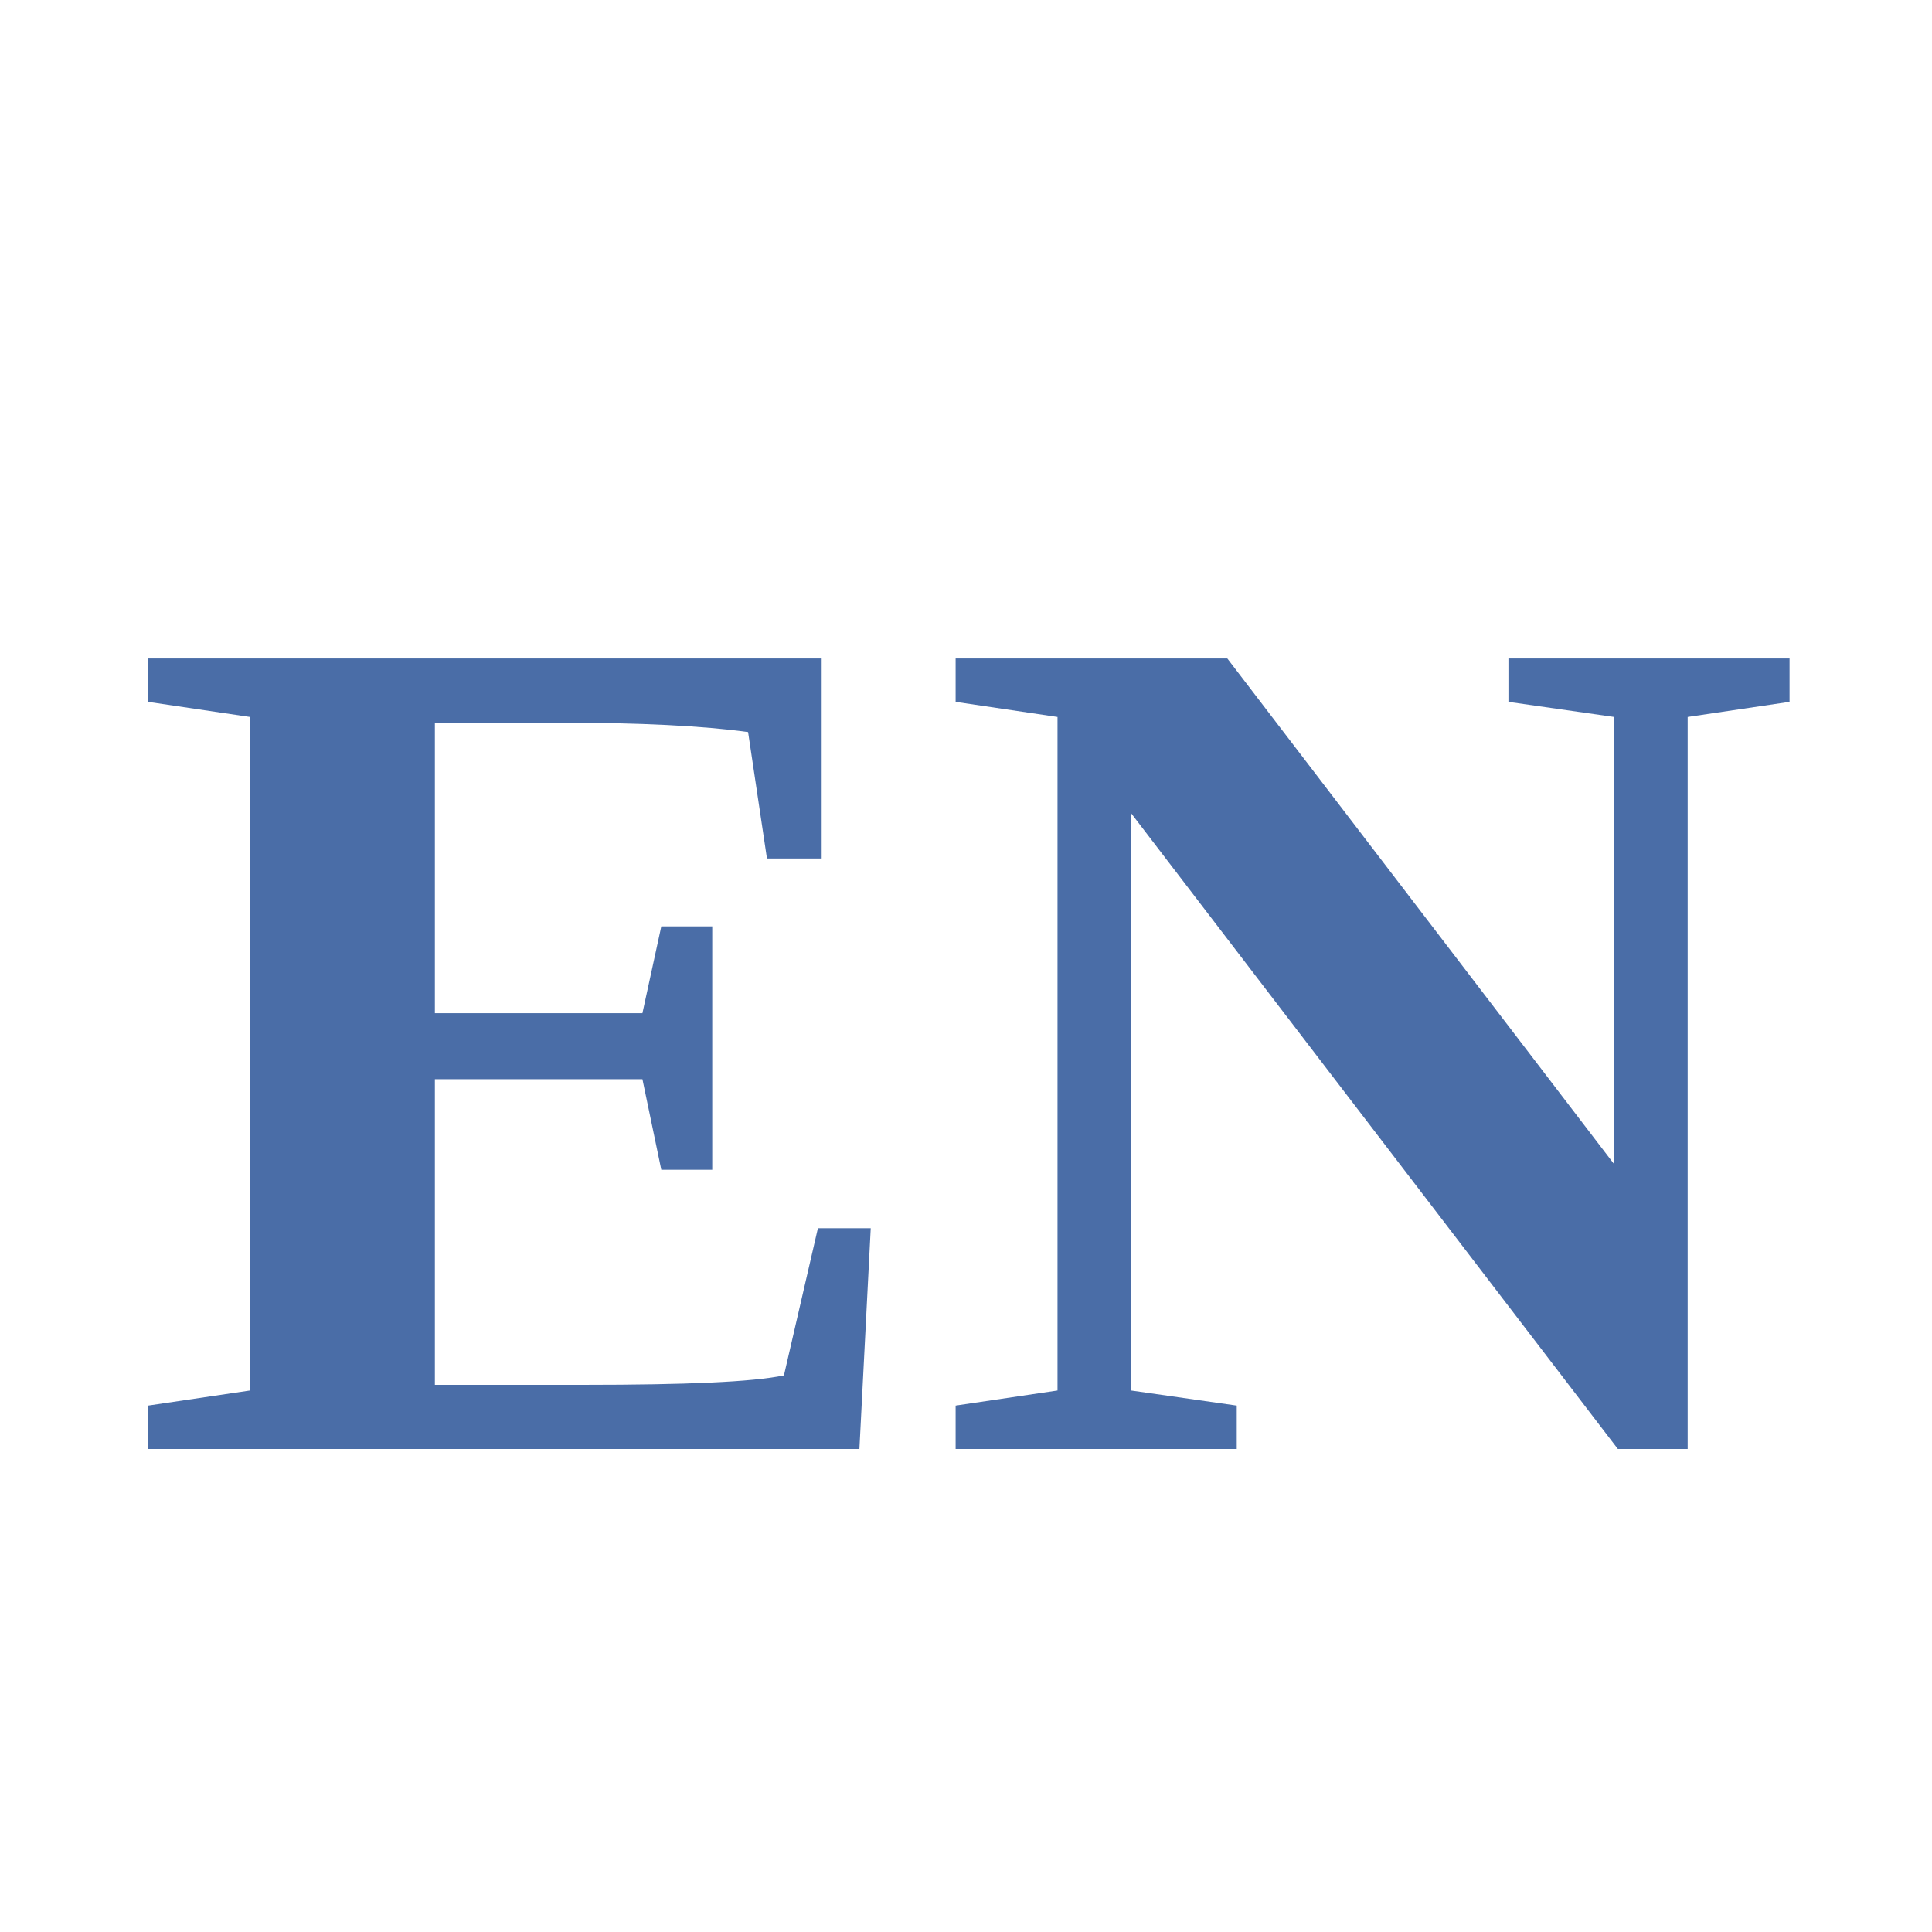
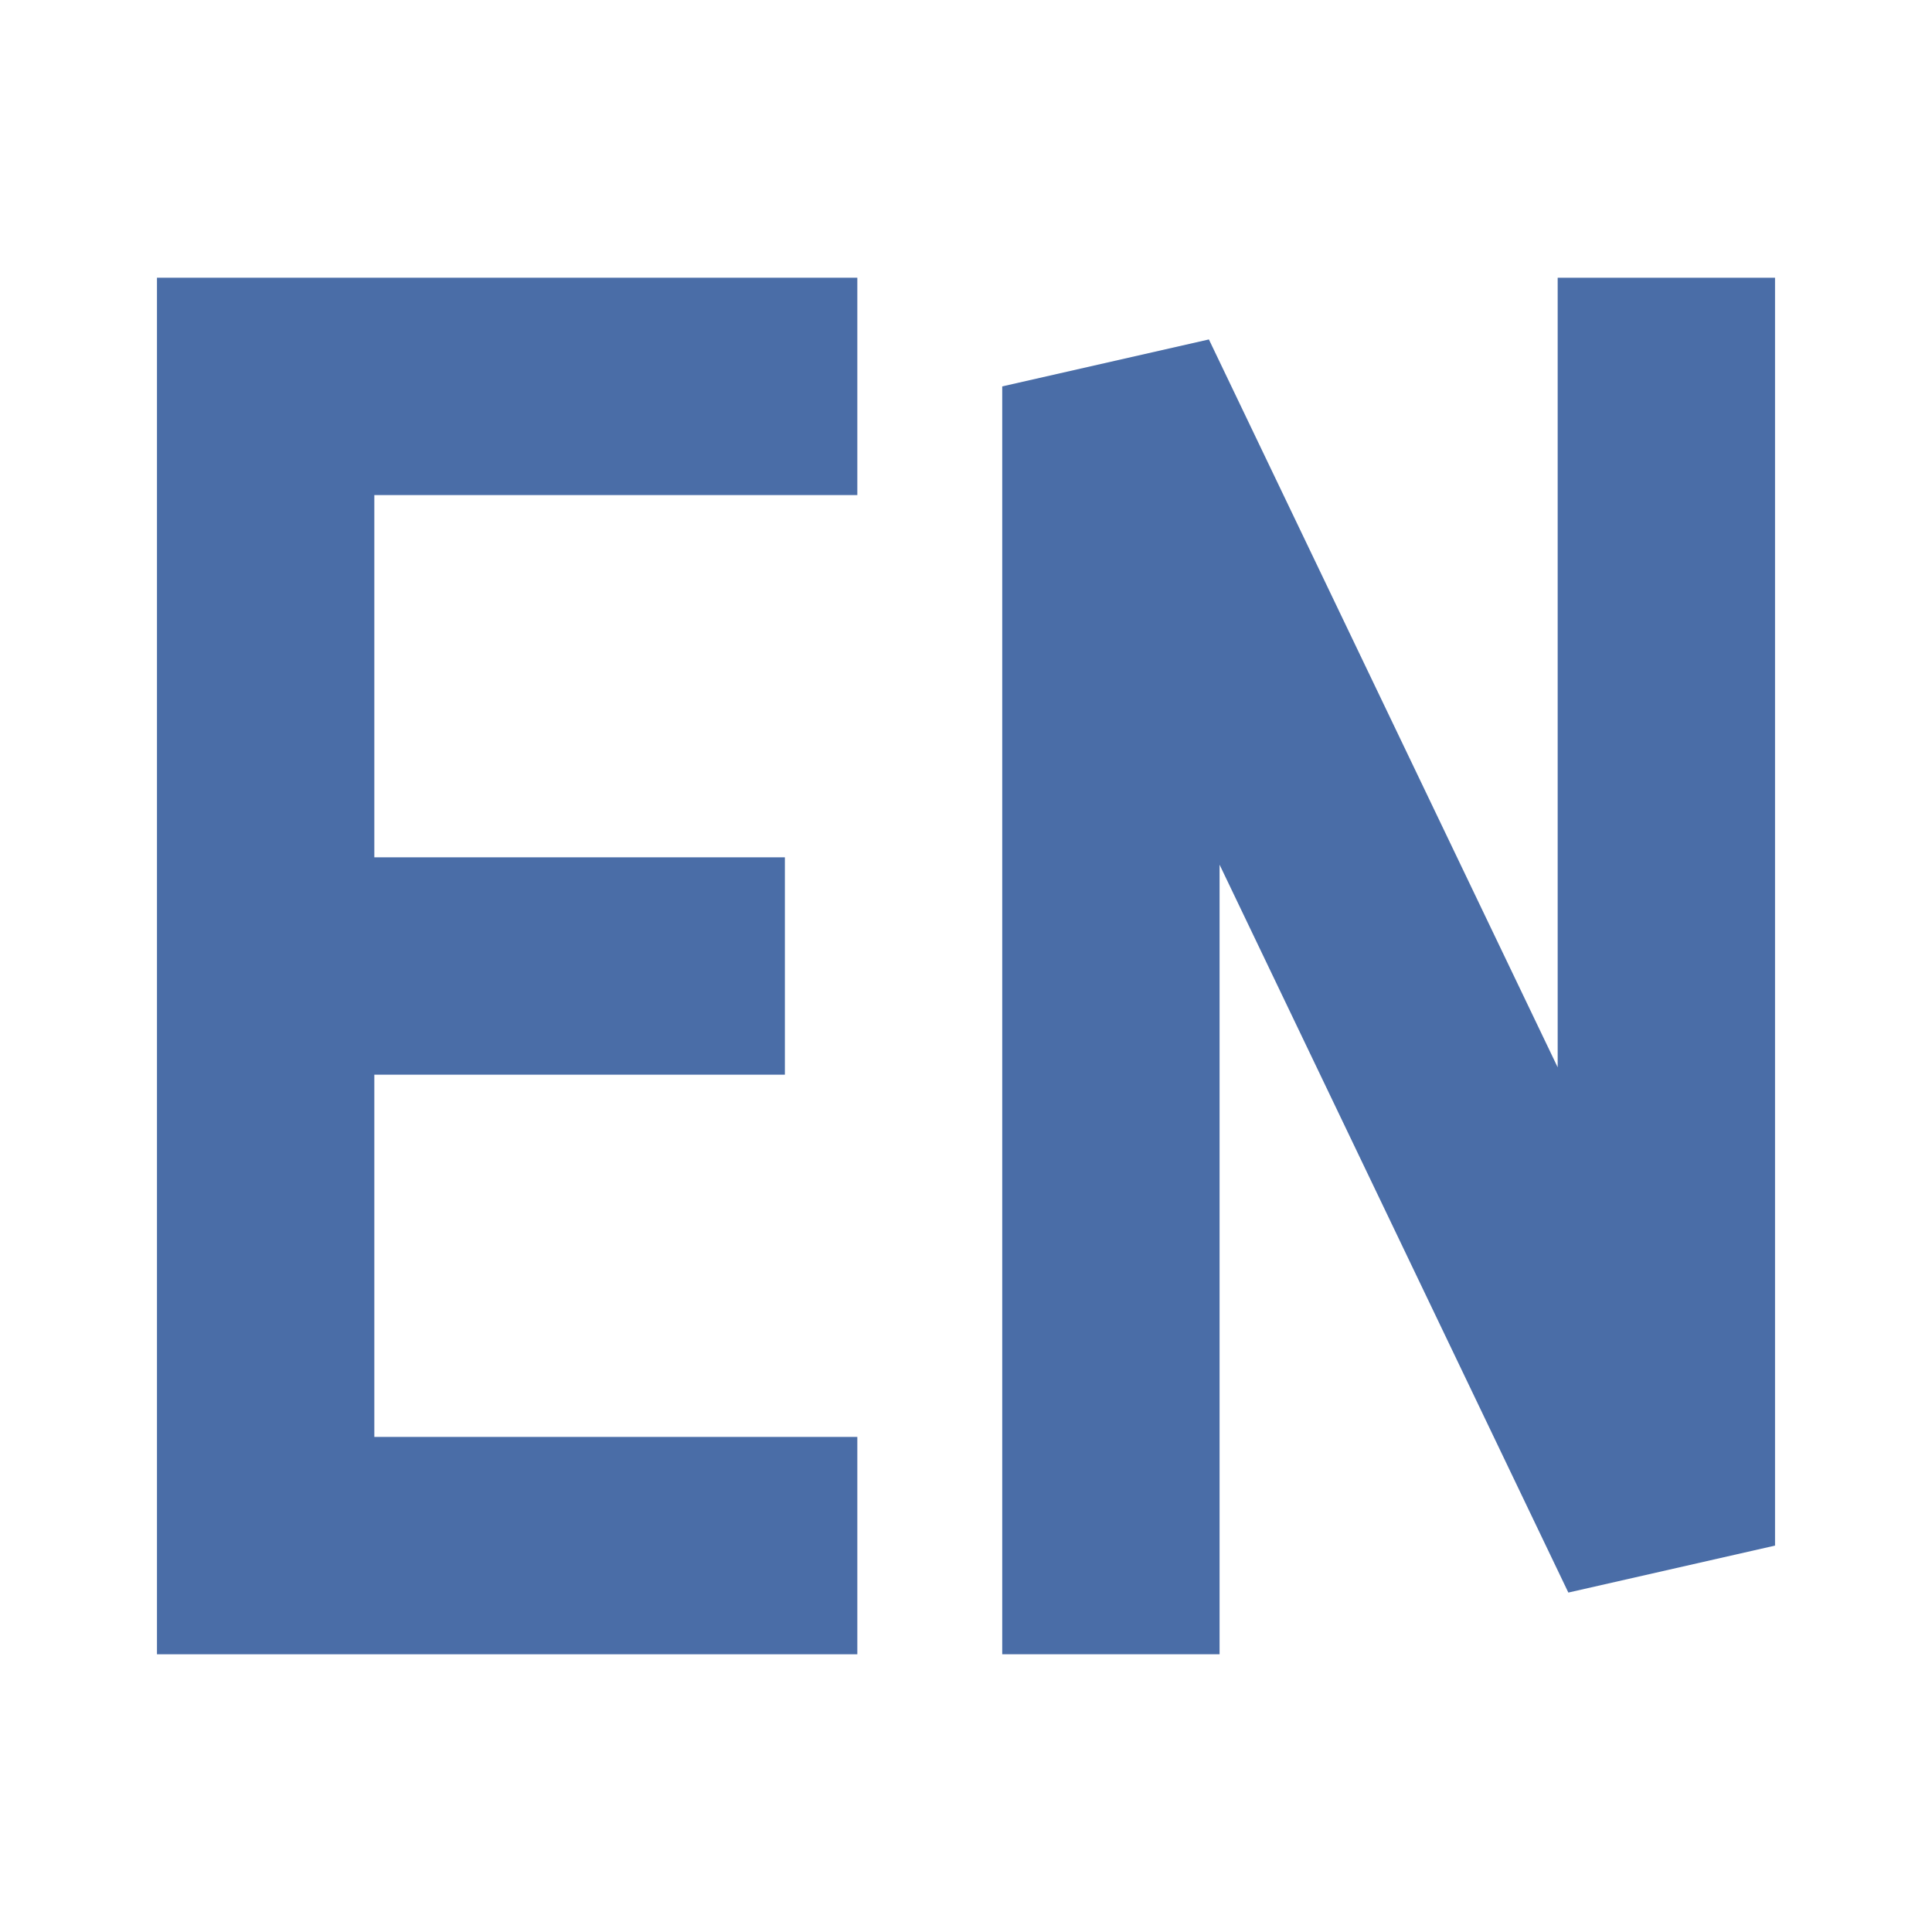
<svg xmlns="http://www.w3.org/2000/svg" viewBox="0 0 16 16" width="16" height="16">
-   <text x="8" y="12" font-family="Georgia, 'Times New Roman', serif" font-size="10" font-weight="700" text-anchor="middle" fill="#4A6DA7">EN</text>
+   <g fill="none" stroke="#4A6DA7" stroke-width="1.8" stroke-linecap="square" stroke-linejoin="miter">
+     <path d="M6.2 3.2 H2.2 V12.8 H6.2 M2.2 8 H5.6" />
+     <path d="M9.2 12.8 V3.2 L13.8 12.8 V3.2" />
+   </g>
</svg>
